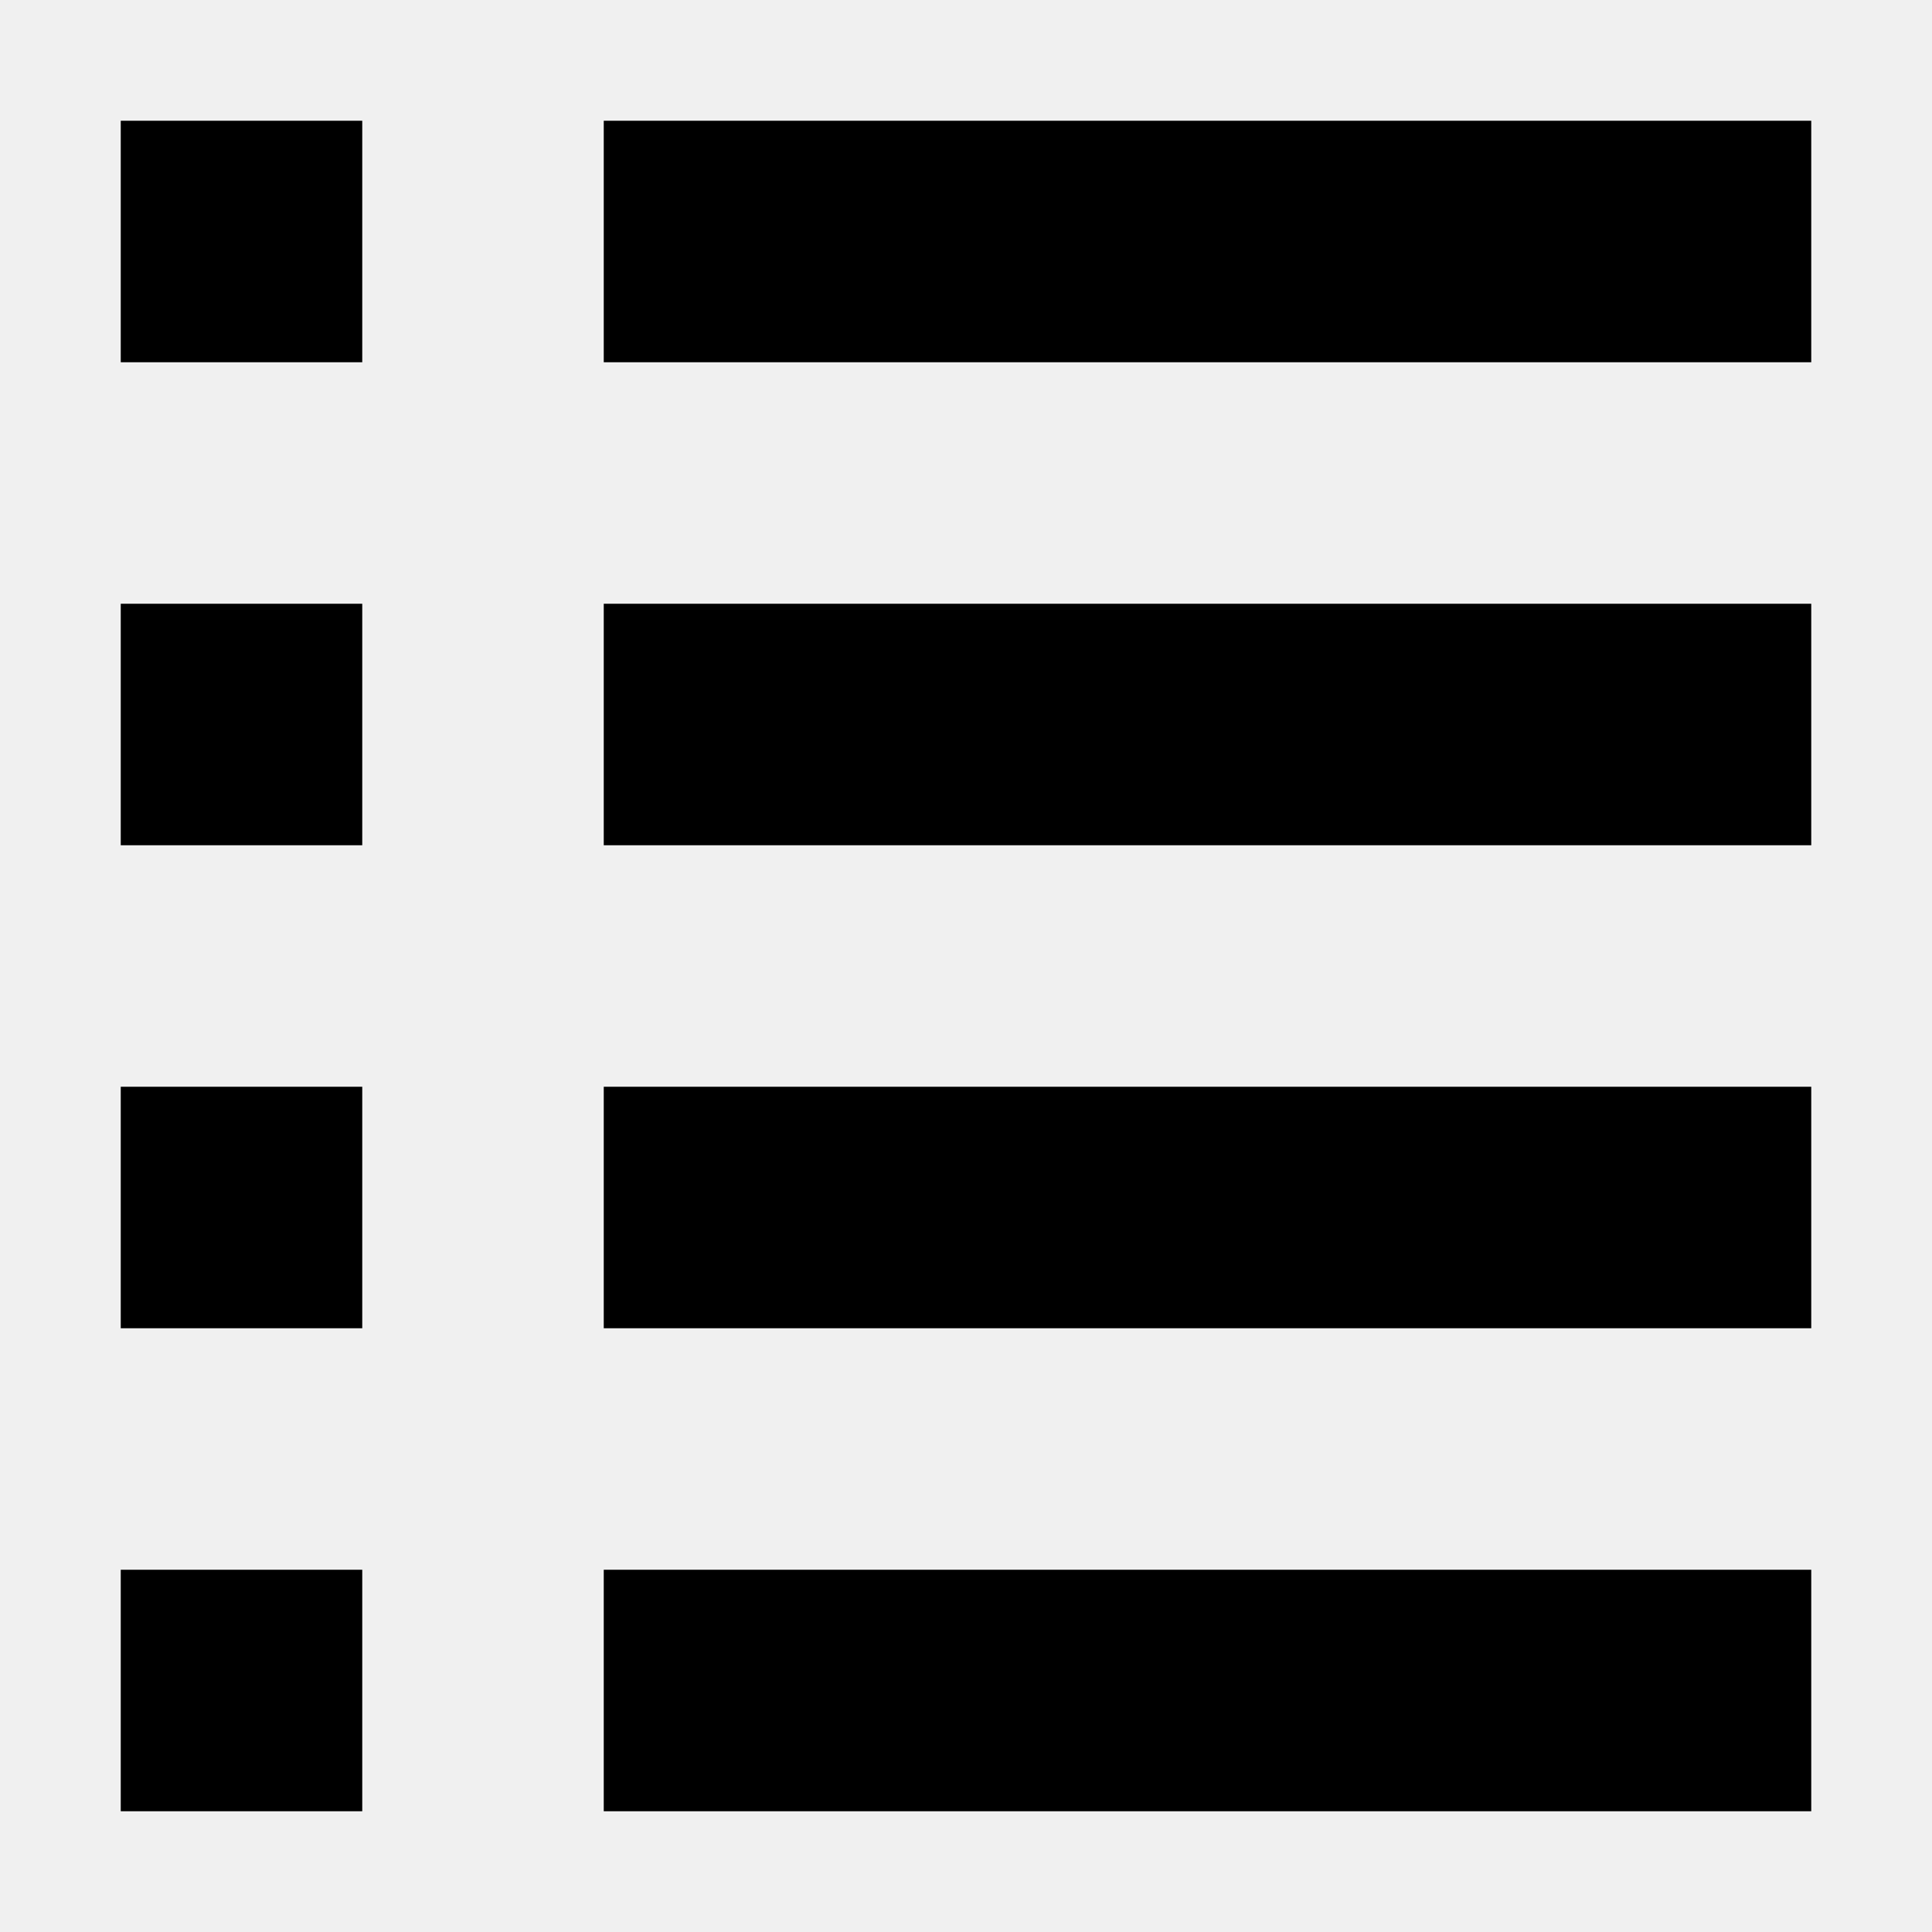
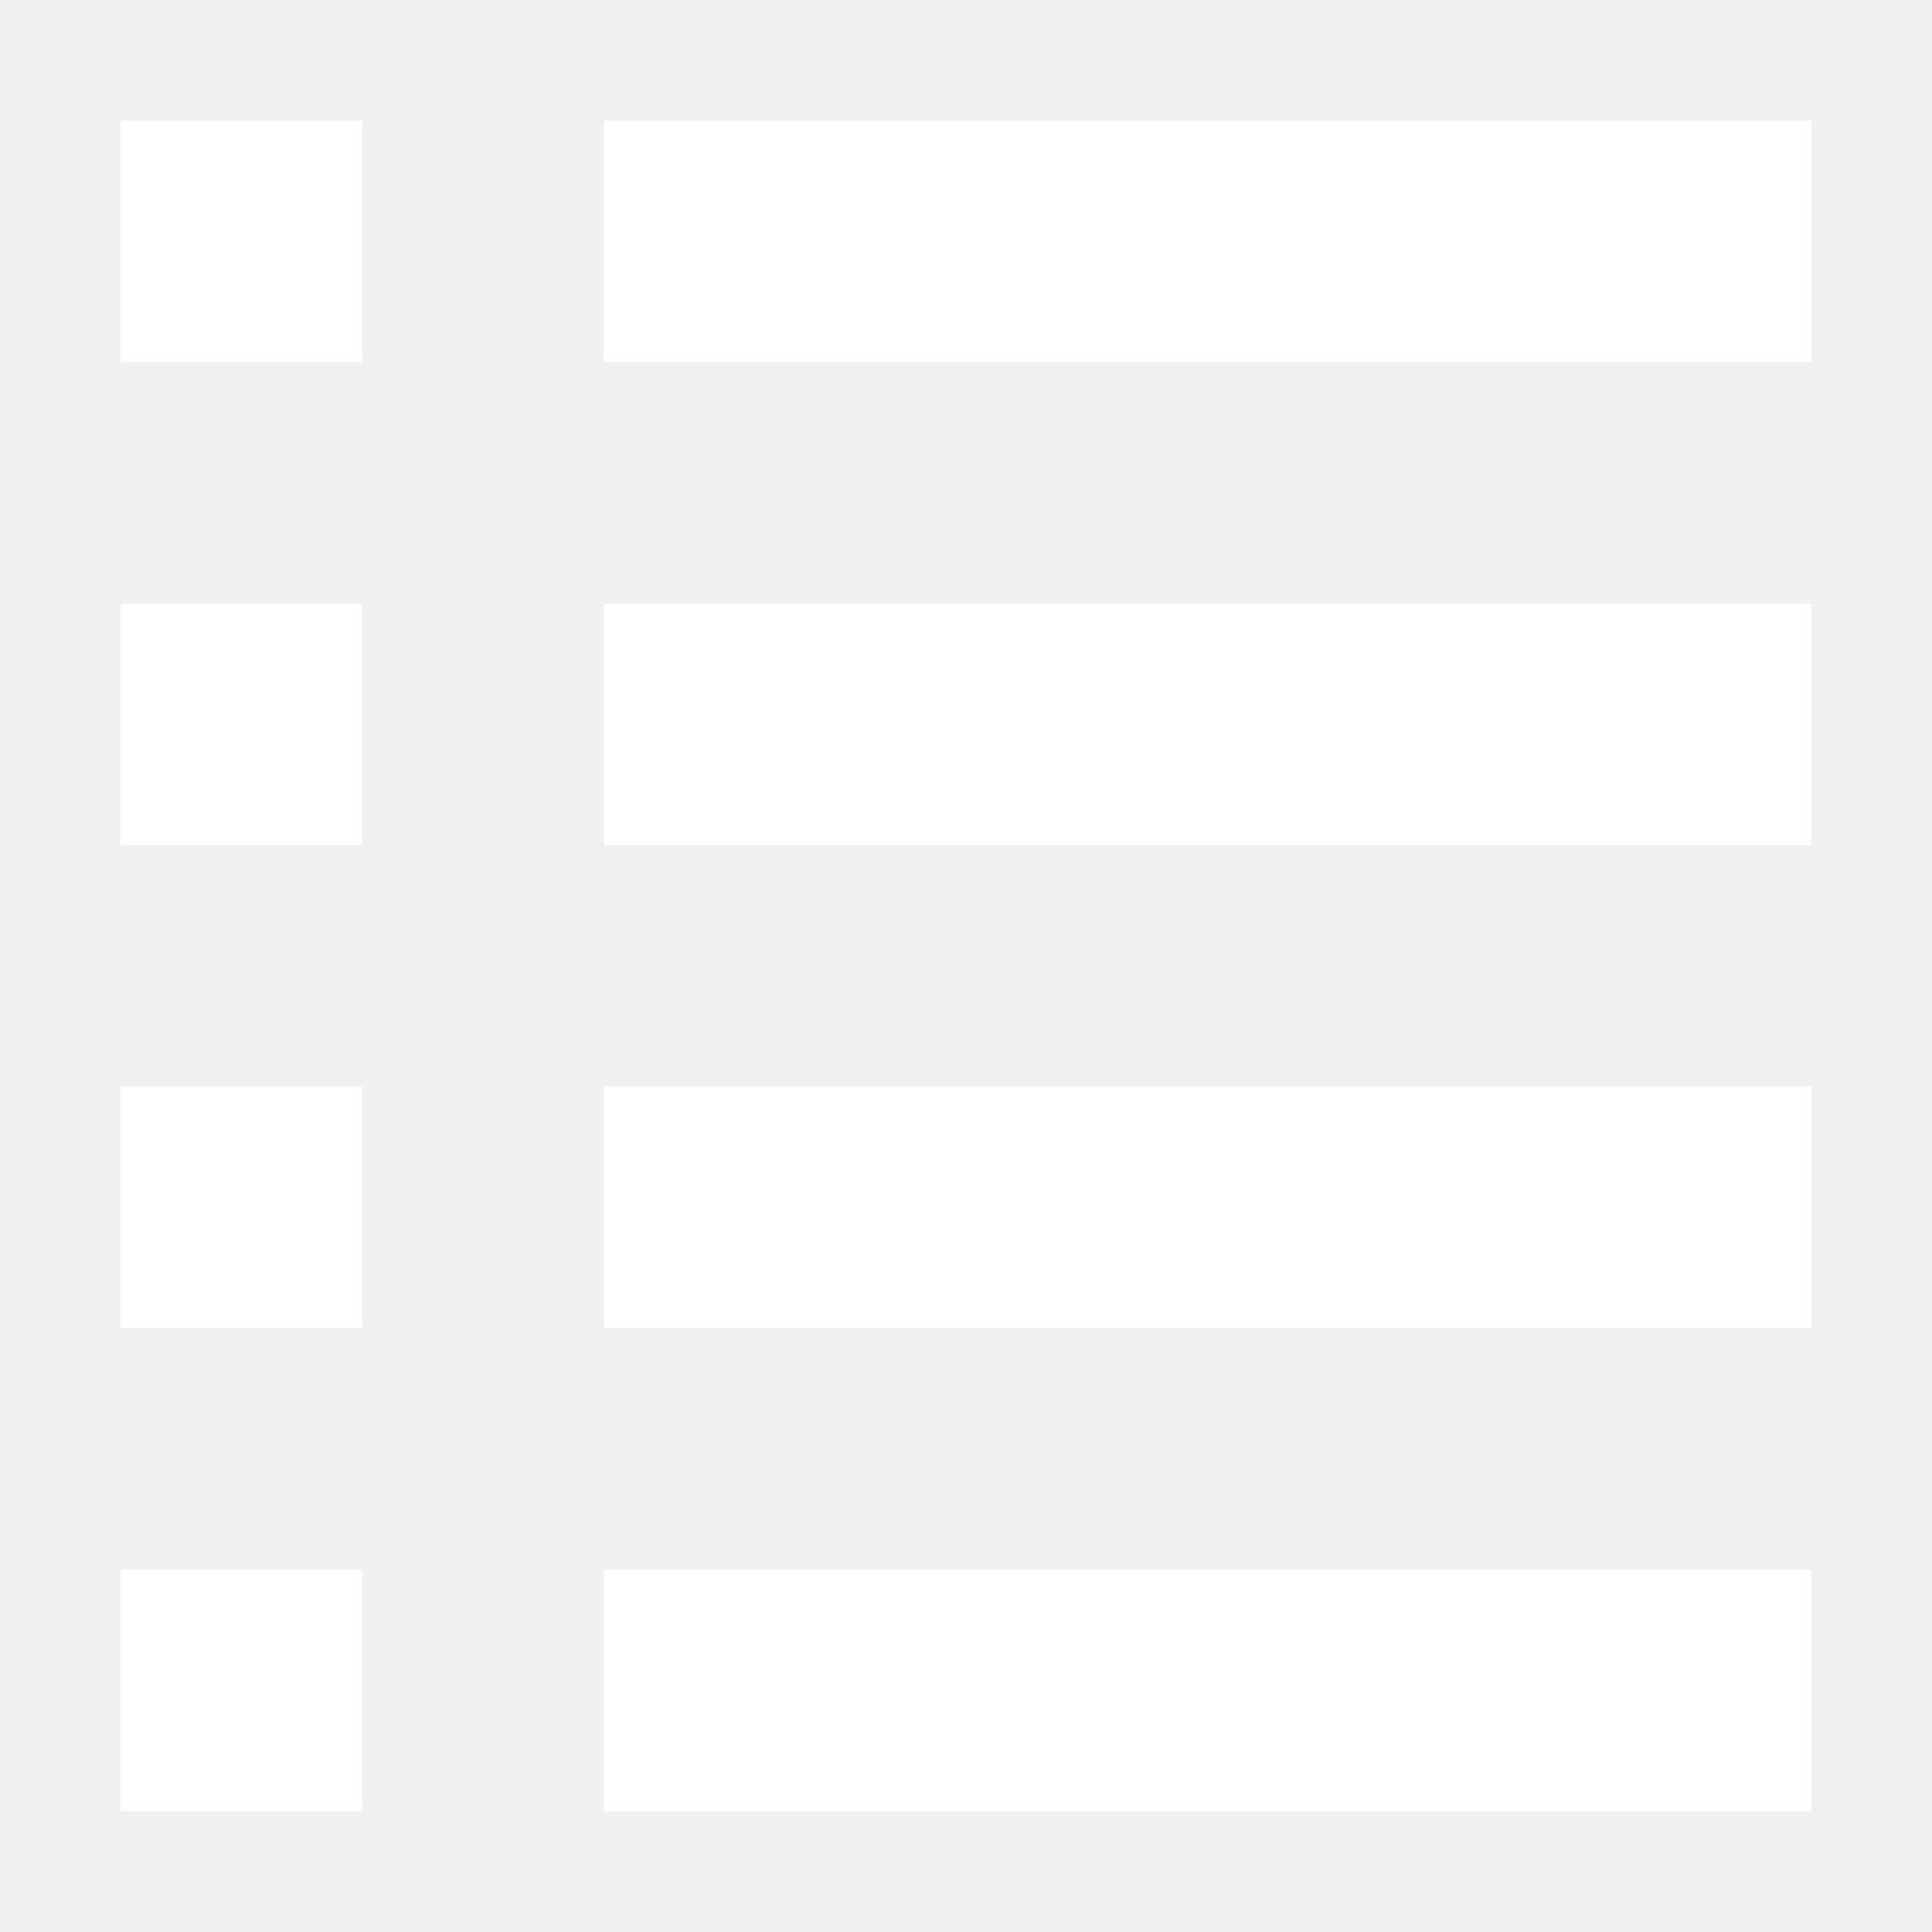
<svg xmlns="http://www.w3.org/2000/svg" width="800" height="800" fill="none" viewBox="0 0 16 16">
-   <path fill="#000" d="M3 1H1v2h2zM3 5H1v2h2zM1 9h2v2H1zM3 13H1v2h2zM15 1H5v2h10zM15 5H5v2h10zM5 9h10v2H5zM15 13H5v2h10z" />
+   <path fill="white" d="M3 1H1v2h2zM3 5H1v2h2zM1 9h2v2H1zM3 13H1v2h2zM15 1H5v2h10zM15 5H5v2h10zM5 9h10v2H5zM15 13H5v2h10z" />
</svg>
